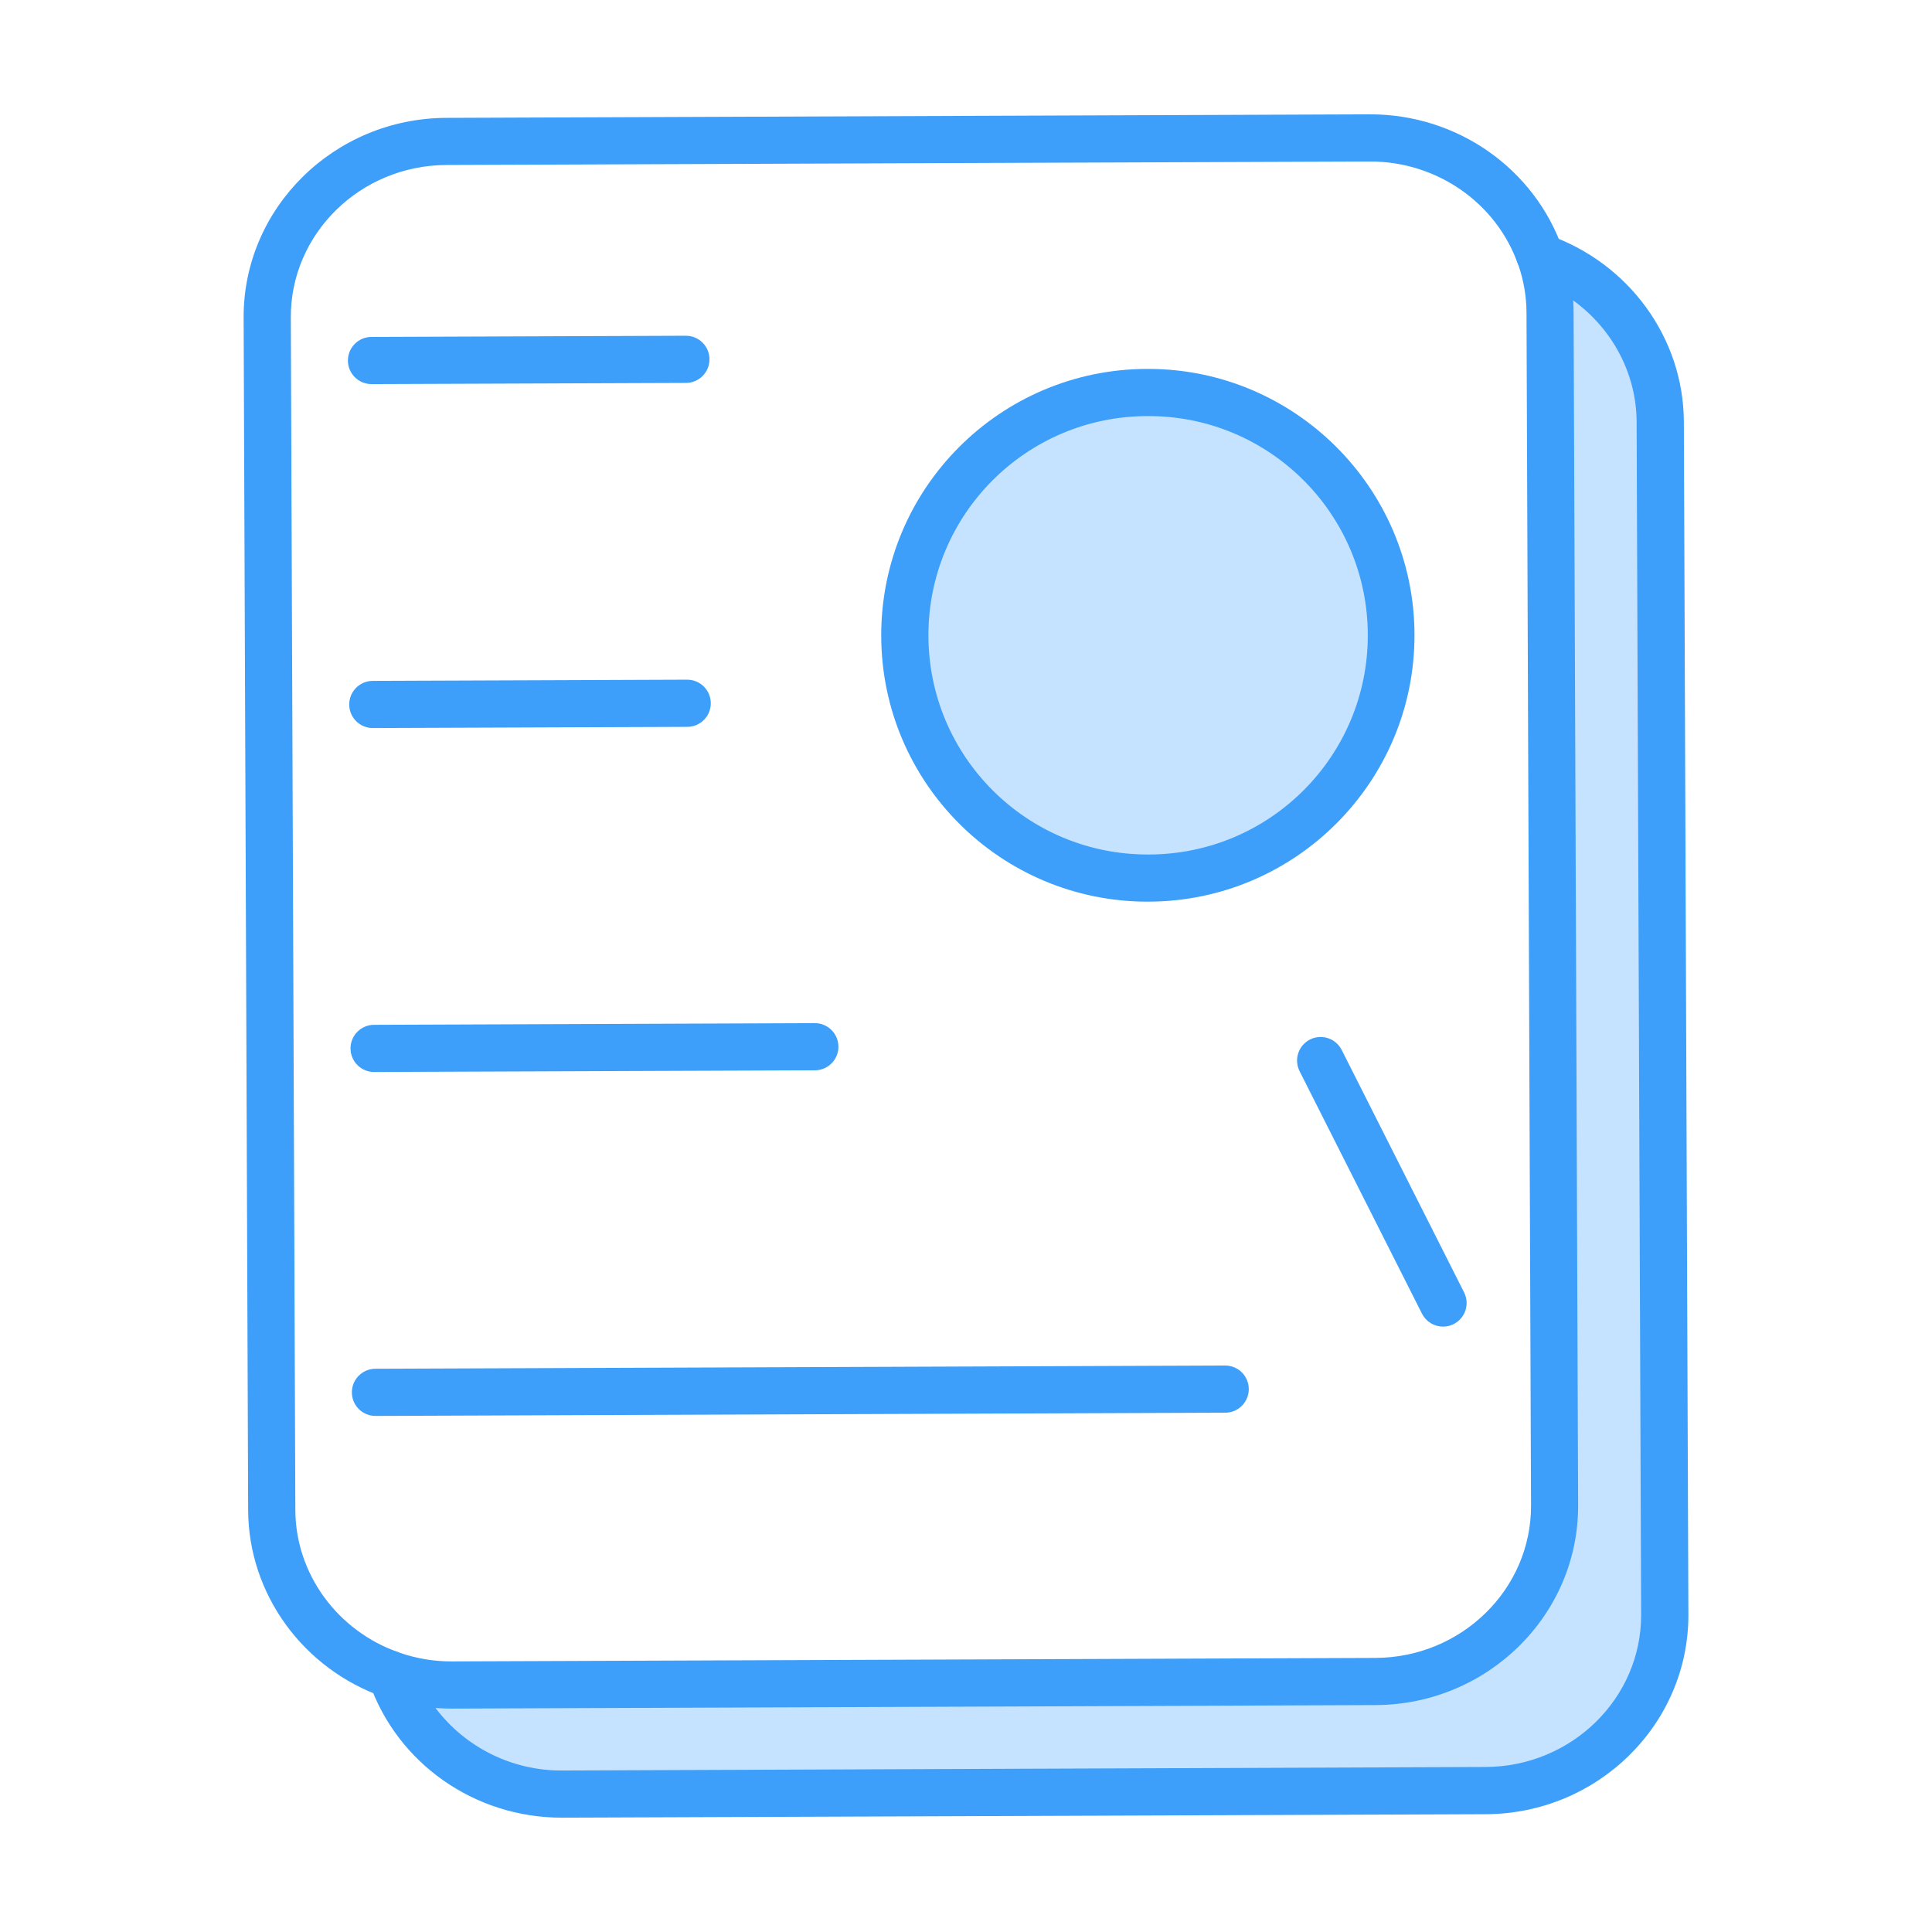
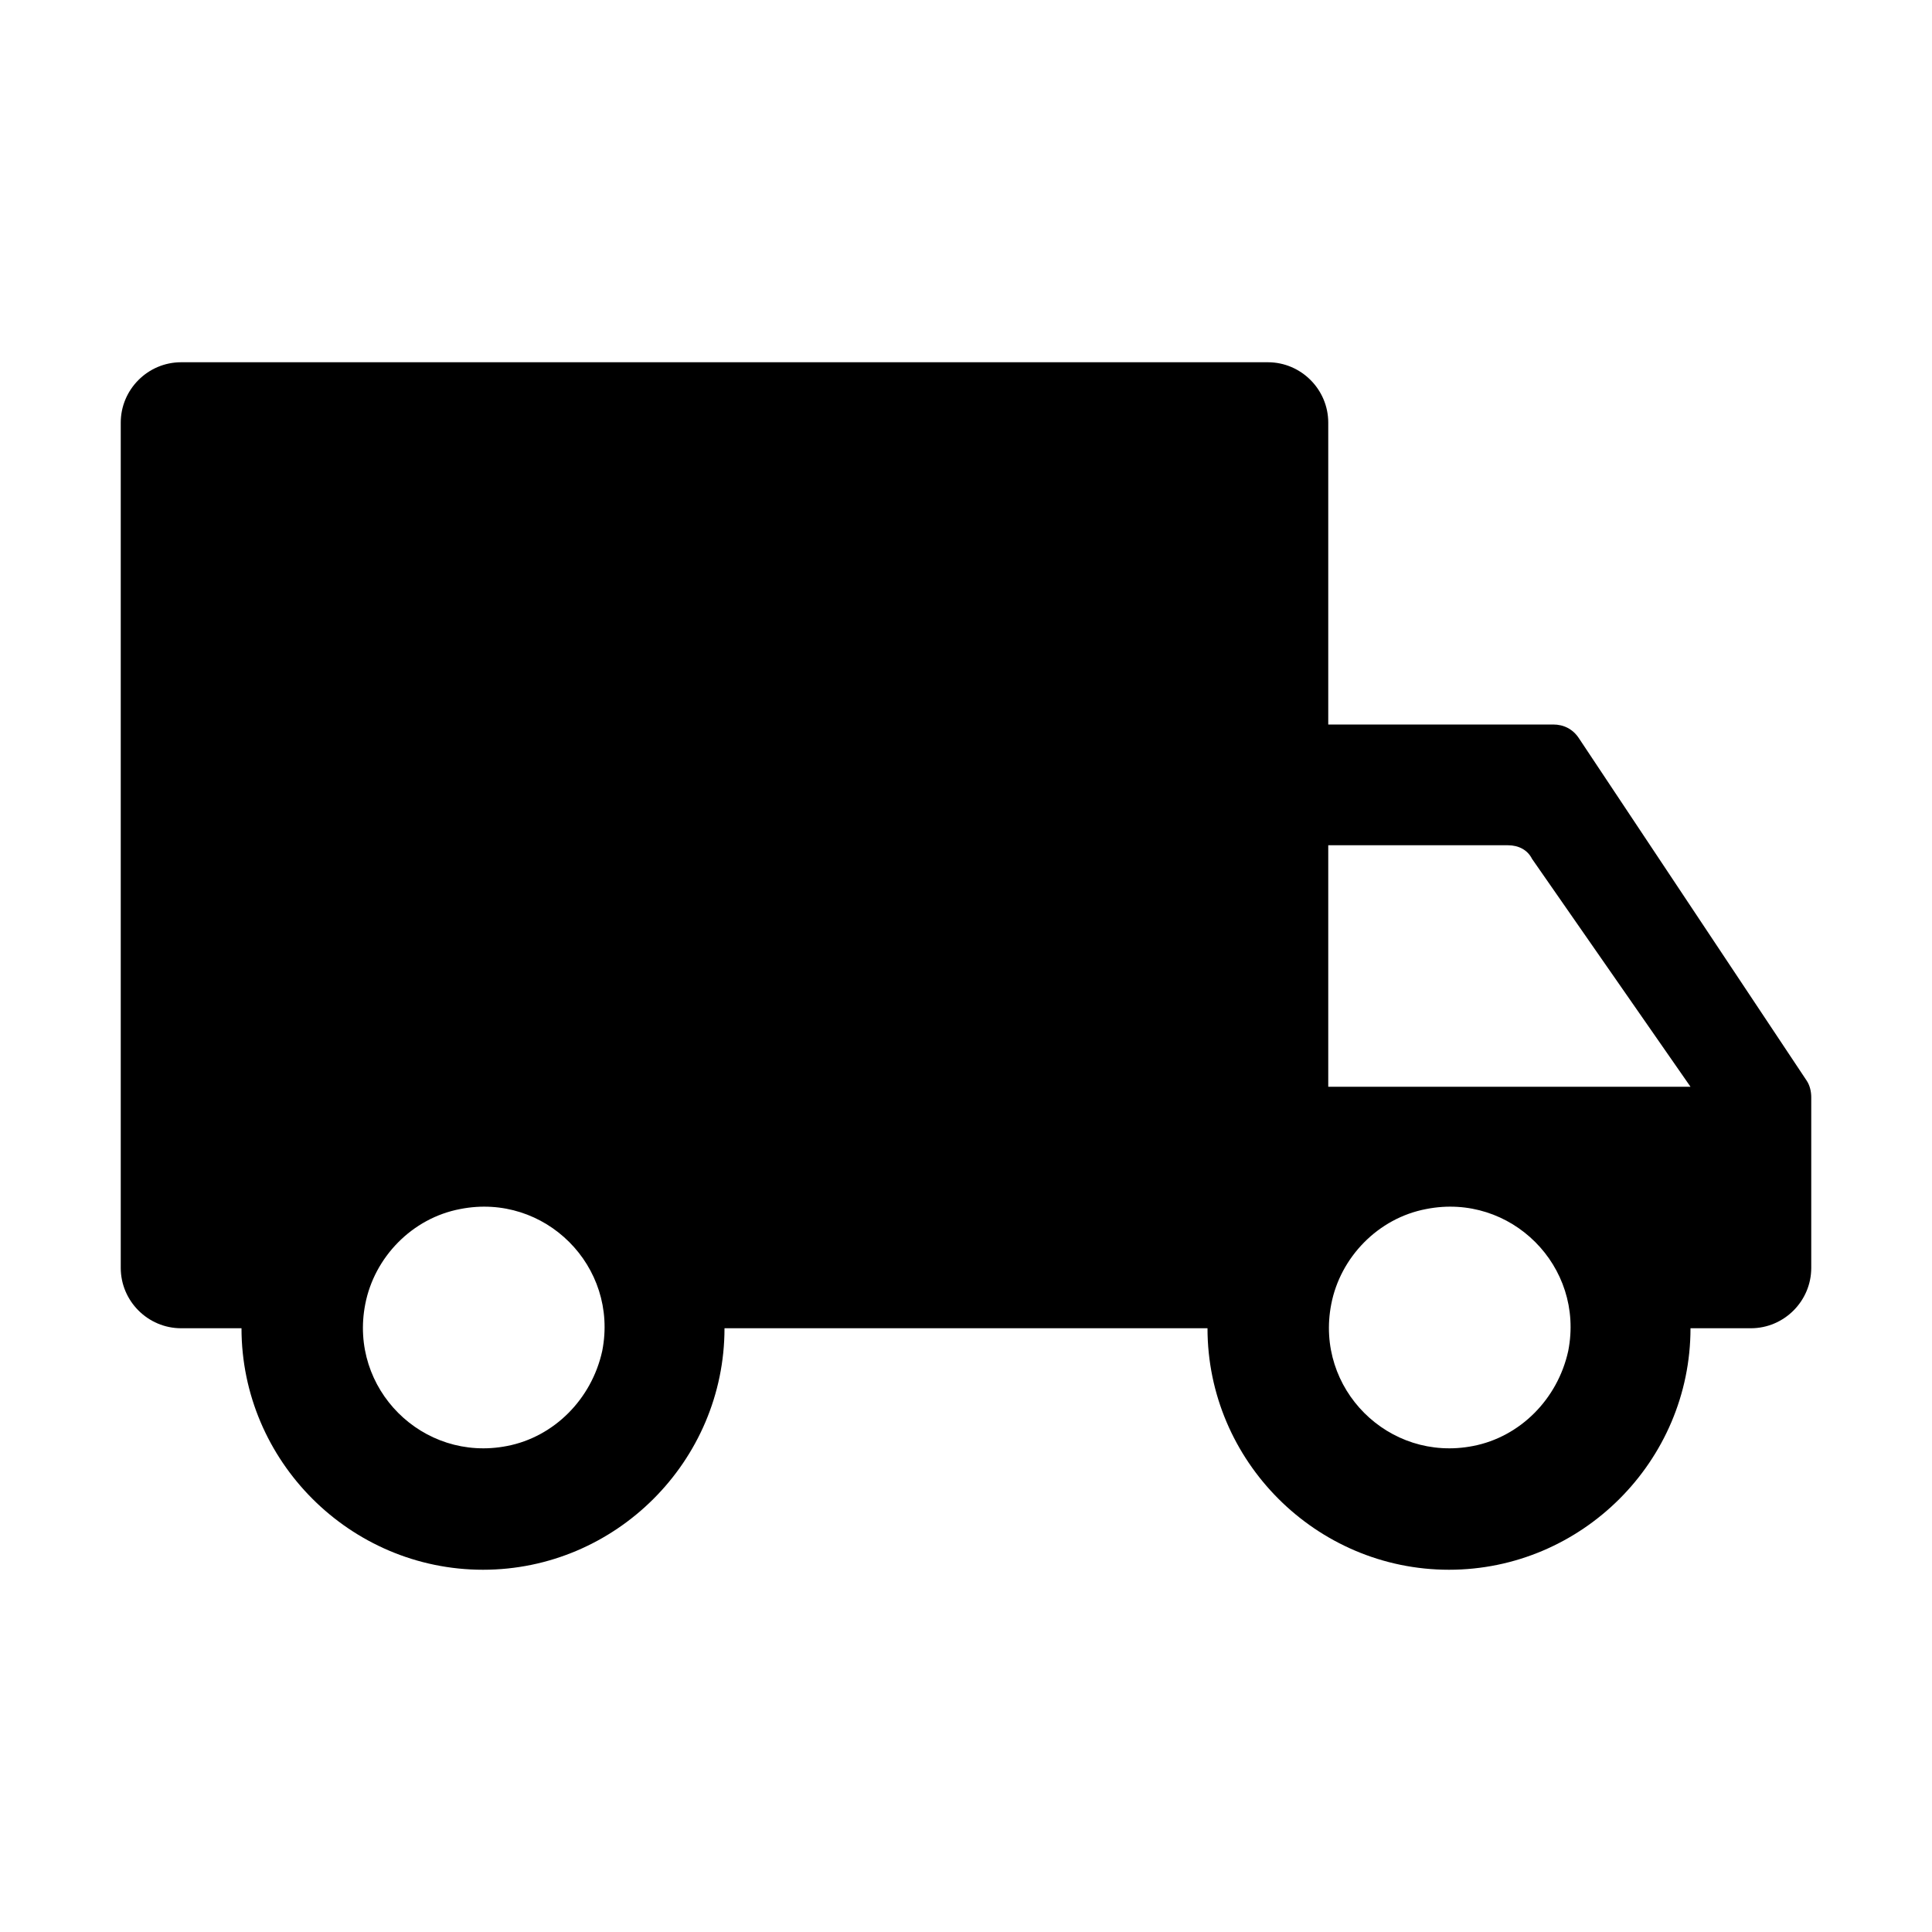
- <svg xmlns="http://www.w3.org/2000/svg" t="1525247010993" class="icon" style="" viewBox="0 0 1024 1024" version="1.1" p-id="1591" width="200" height="200">
+ <svg xmlns="http://www.w3.org/2000/svg" t="1525752526752" class="icon" style="" viewBox="0 0 1024 1024" version="1.1" p-id="3272" width="200" height="200">
  <defs>
    <style type="text/css" />
  </defs>
-   <path d="M203.36 899.52c-42.79-14.92-71.66-54.71-71.83-99l-2.4-632.15c-0.22-58.17 48-105.68 107.39-105.9l489.36-1.87h0.42c46.09 0 87.05 28.71 102 71.56l-23.6 8.25c-11.46-32.81-43-54.81-78.43-54.81H726l-489.38 1.85c-45.65 0.17-82.65 36.42-82.48 80.81l2.4 632.15c0.13 33.73 22.25 64.07 55.05 75.5z" fill="#3D9FF9" p-id="1592" />
-   <path d="M880 223.54l2.4 632.15c0.19 51.15-42.53 93.16-94.94 93.36l-489.39 1.85c-41.87 0.16-77.75-26.41-90.6-63.18a96.4 96.4 0 0 0 32.2 5.37L729 891.23c52.44-0.23 95.16-42.23 95-93.35l-2.4-632.15a90.18 90.18 0 0 0-5-29.45c36.68 12.81 63.22 47.13 63.4 87.26z" fill="#C5E3FF" p-id="1593" />
-   <path d="M297.7 963.4c-46.09 0-87.05-28.71-102-71.56l-8.55-24.47 24.47 8.54a83.64 83.64 0 0 0 28 4.67L729 878.73c45.65-0.17 82.65-36.42 82.48-80.81l-2.4-632.15a77.69 77.69 0 0 0-4.34-25.37l-8.55-24.4 24.46 8.52c42.79 14.92 71.66 54.71 71.83 99l2.4 632.15c0.22 58.17-48 105.68-107.39 105.9l-489.37 1.83z m-66.88-58.14a83.46 83.46 0 0 0 66.88 33.14h0.3l489.36-1.86c45.65-0.17 82.65-36.42 82.48-80.81l-2.4-632.15c-0.1-25.71-13-49.45-33.62-64.35q0.21 3.21 0.22 6.45l2.4 632.15c0.22 58.17-48 105.68-107.39 105.9l-489.35 1.86c-2.97 0.01-5.93-0.1-8.88-0.32z" fill="#3D9FF9" p-id="1594" />
-   <path d="M196.9 191.08l166.64-0.63" fill="#C5E3FF" p-id="1595" />
-   <path d="M196.9 203.58a12.5 12.5 0 0 1 0-25l166.64-0.63a12.5 12.5 0 0 1 0 25l-166.64 0.63z" fill="#3D9FF9" p-id="1596" />
-   <path d="M197.59 373.38l166.65-0.63" fill="#C5E3FF" p-id="1597" />
-   <path d="M197.59 385.88a12.5 12.5 0 0 1 0-25l166.65-0.63a12.5 12.5 0 0 1 0 25l-166.65 0.63z" fill="#3D9FF9" p-id="1598" />
-   <path d="M198.28 555.68l233.6-0.89" fill="#C5E3FF" p-id="1599" />
-   <path d="M198.28 568.18a12.5 12.5 0 0 1 0-25l233.6-0.89a12.5 12.5 0 0 1 0 25l-233.6 0.89z" fill="#3D9FF9" p-id="1600" />
-   <path d="M198.97 737.97l450.39-1.7" fill="#C5E3FF" p-id="1601" />
-   <path d="M199 750.47a12.5 12.5 0 0 1 0-25l450.38-1.71a12.5 12.5 0 0 1 0 25L199 750.47z" fill="#3D9FF9" p-id="1602" />
-   <path d="M608.528 336.681m-128.679 0.494a128.68 128.68 0 1 0 257.358-0.988 128.68 128.68 0 1 0-257.358 0.988Z" fill="#C5E3FF" p-id="1603" />
-   <path d="M608.5 477.9a141.18 141.18 0 0 1-0.5-282.37h0.54c77.6 0 140.88 63 141.17 140.65C750 414 686.9 477.6 609 477.89z m0-257.36h-0.45a116.18 116.18 0 0 0 0.43 232.36h0.52a116.18 116.18 0 0 0-0.43-232.36z" fill="#3D9FF9" p-id="1604" />
-   <path d="M700 562.19l64.83 128.43" fill="#C5E3FF" p-id="1605" />
-   <path d="M764.84 703.13a12.5 12.5 0 0 1-11.17-6.87l-64.83-128.44a12.5 12.5 0 1 1 22.32-11.26L776 685a12.5 12.5 0 0 1-11.15 18.14z" fill="#3D9FF9" p-id="1606" />
+   <path d="M823.2 384H704V224c0-17.6-14.4-32-32-32H96c-17.6 0-32 14.4-32 32v448c0 17.6 14.4 32 32 32h32c0 70.4 57.6 128 128 128s128-57.6 128-128h256c0 70.4 57.6 128 128 128s128-57.6 128-128h32c17.6 0 32-14.4 32-32V581.6c0-3.2-0.8-6.4-2.4-8.8l-120.8-181.6c-3.2-4.8-8-7.2-13.6-7.2zM268.8 766.4c-44.8 8.8-84-30.4-75.2-75.2 4.8-24.8 24.8-45.6 50.4-50.4 44.8-8.8 84 30.4 75.2 75.2-5.6 25.6-25.6 45.6-50.4 50.4z m512 0c-44.8 8.8-84-30.4-75.2-75.2 4.8-24.8 24.8-45.6 50.4-50.4 44.8-8.8 84 30.4 75.2 75.2-5.6 25.6-25.6 45.6-50.4 50.4zM704 576V448h95.2c5.6 0 10.4 2.4 12.8 7.2L896 576H704z" p-id="3273" />
</svg>
